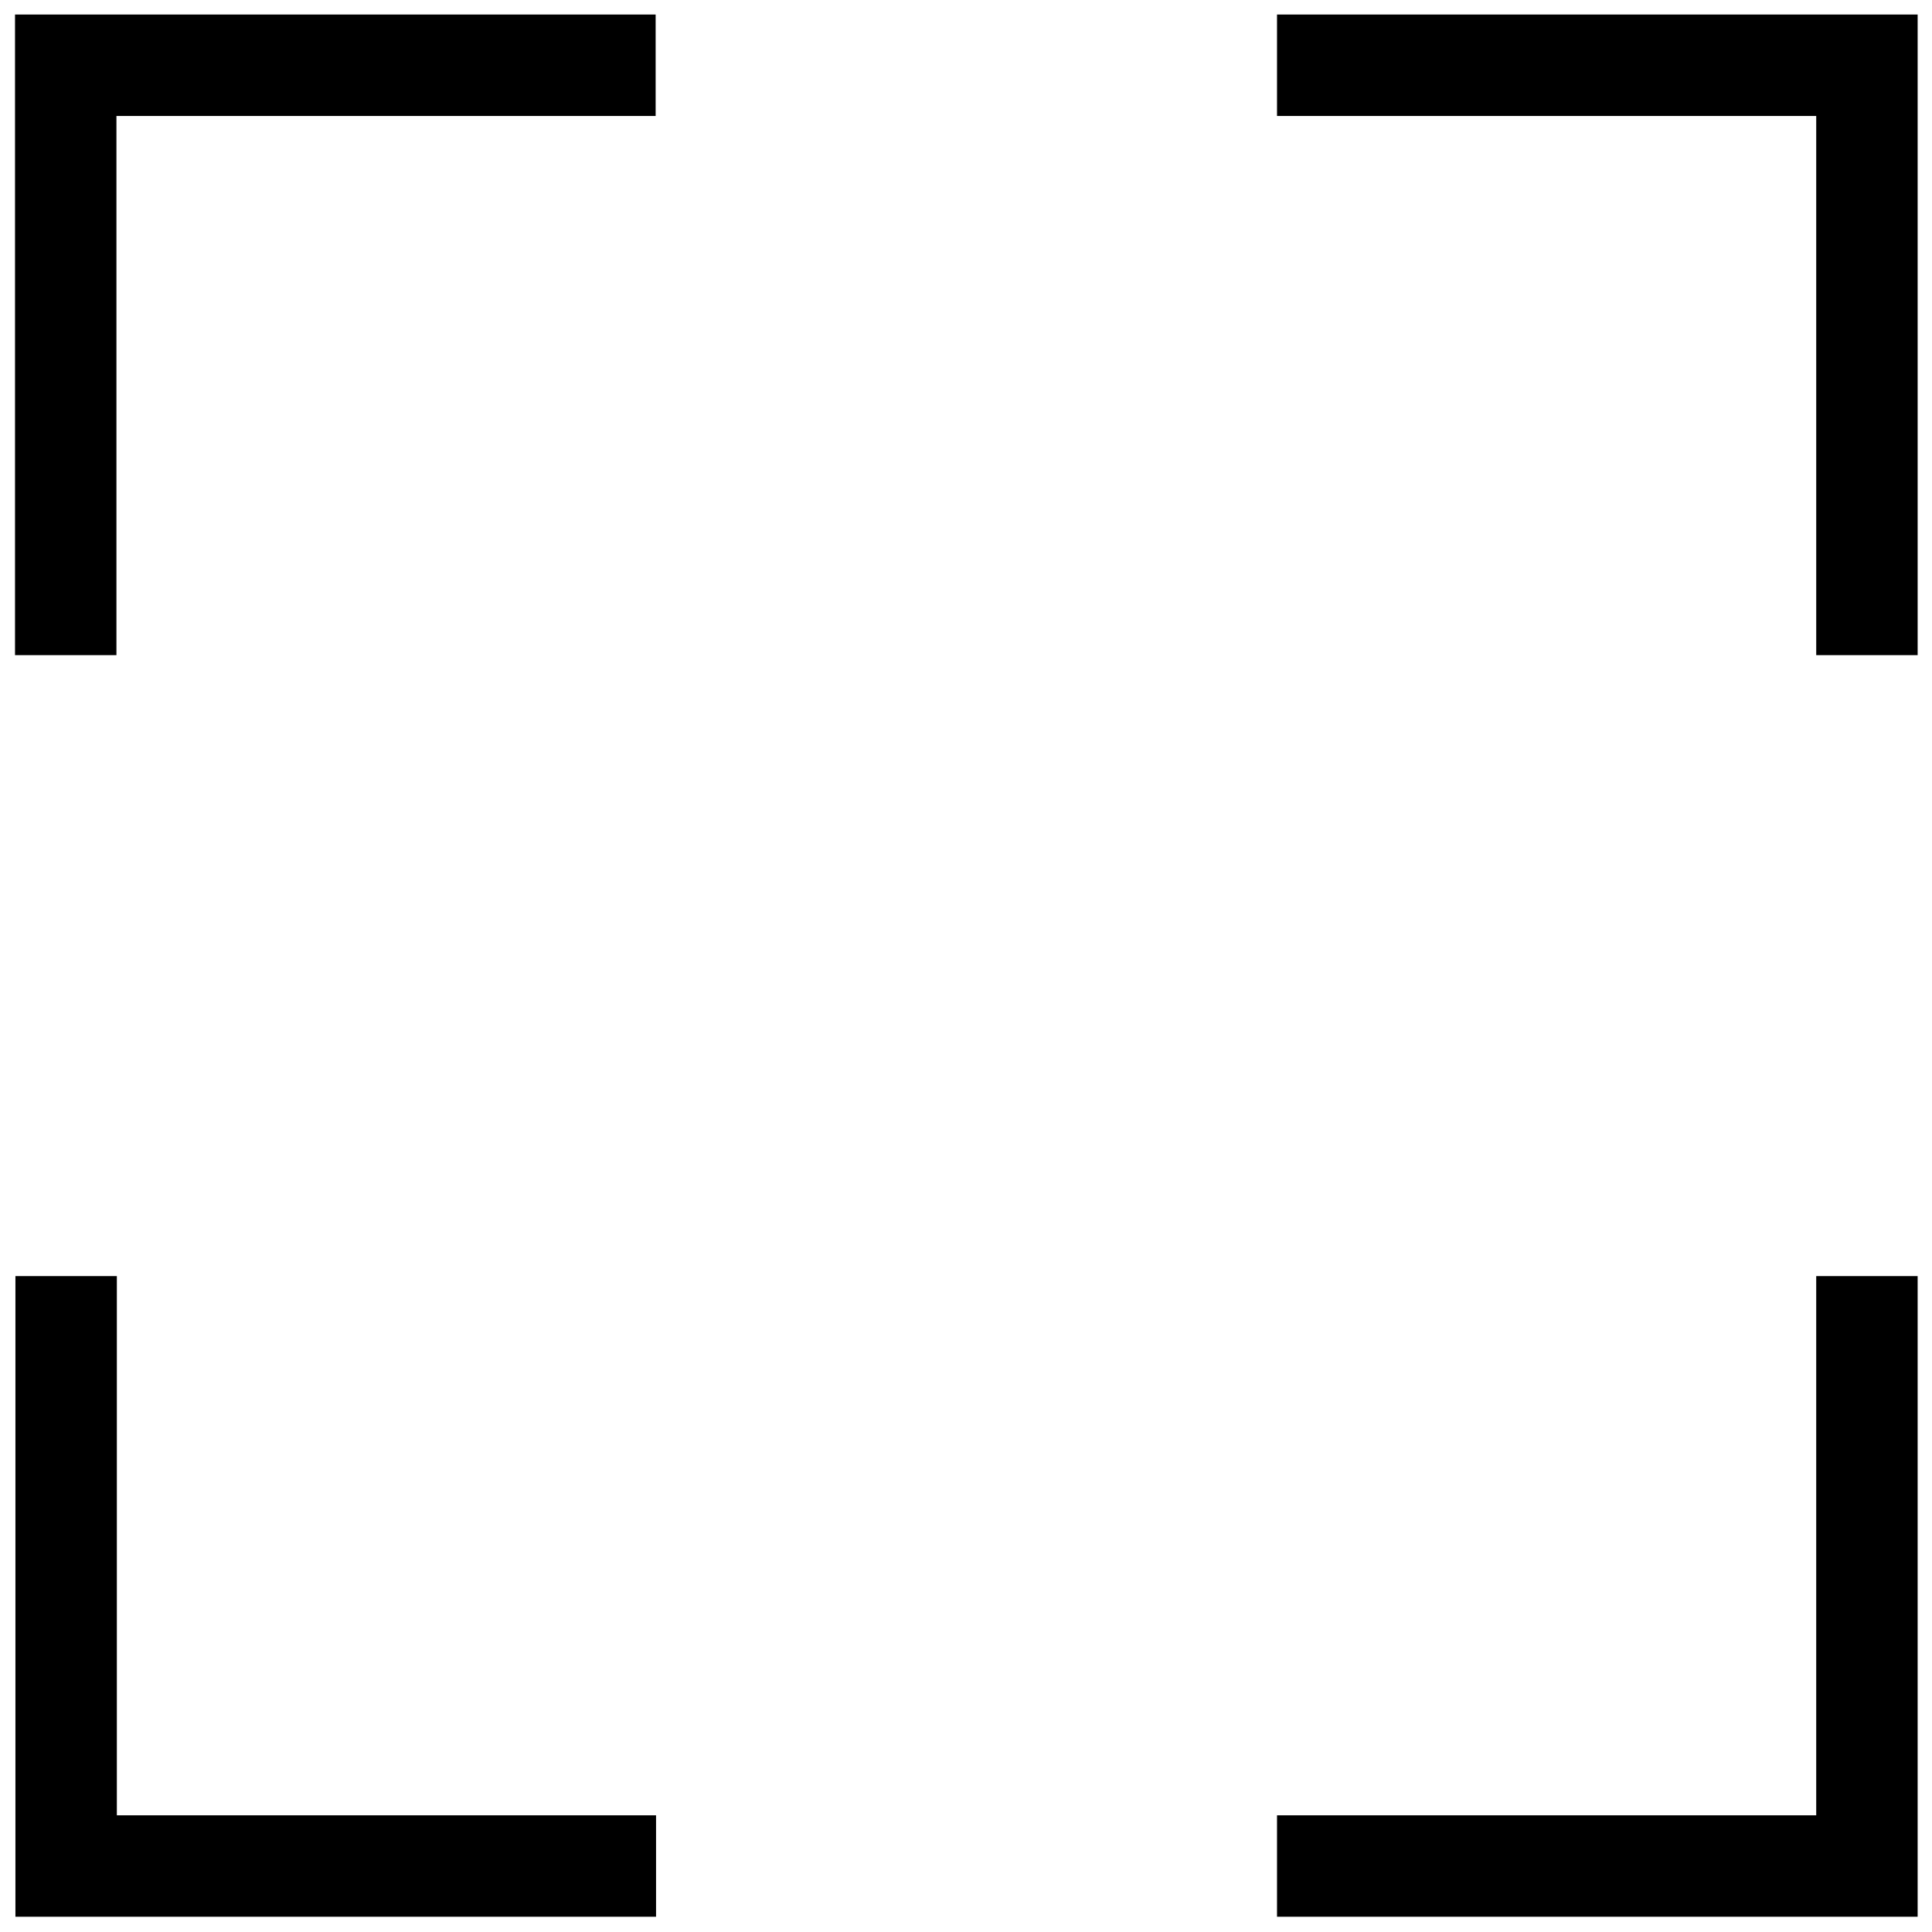
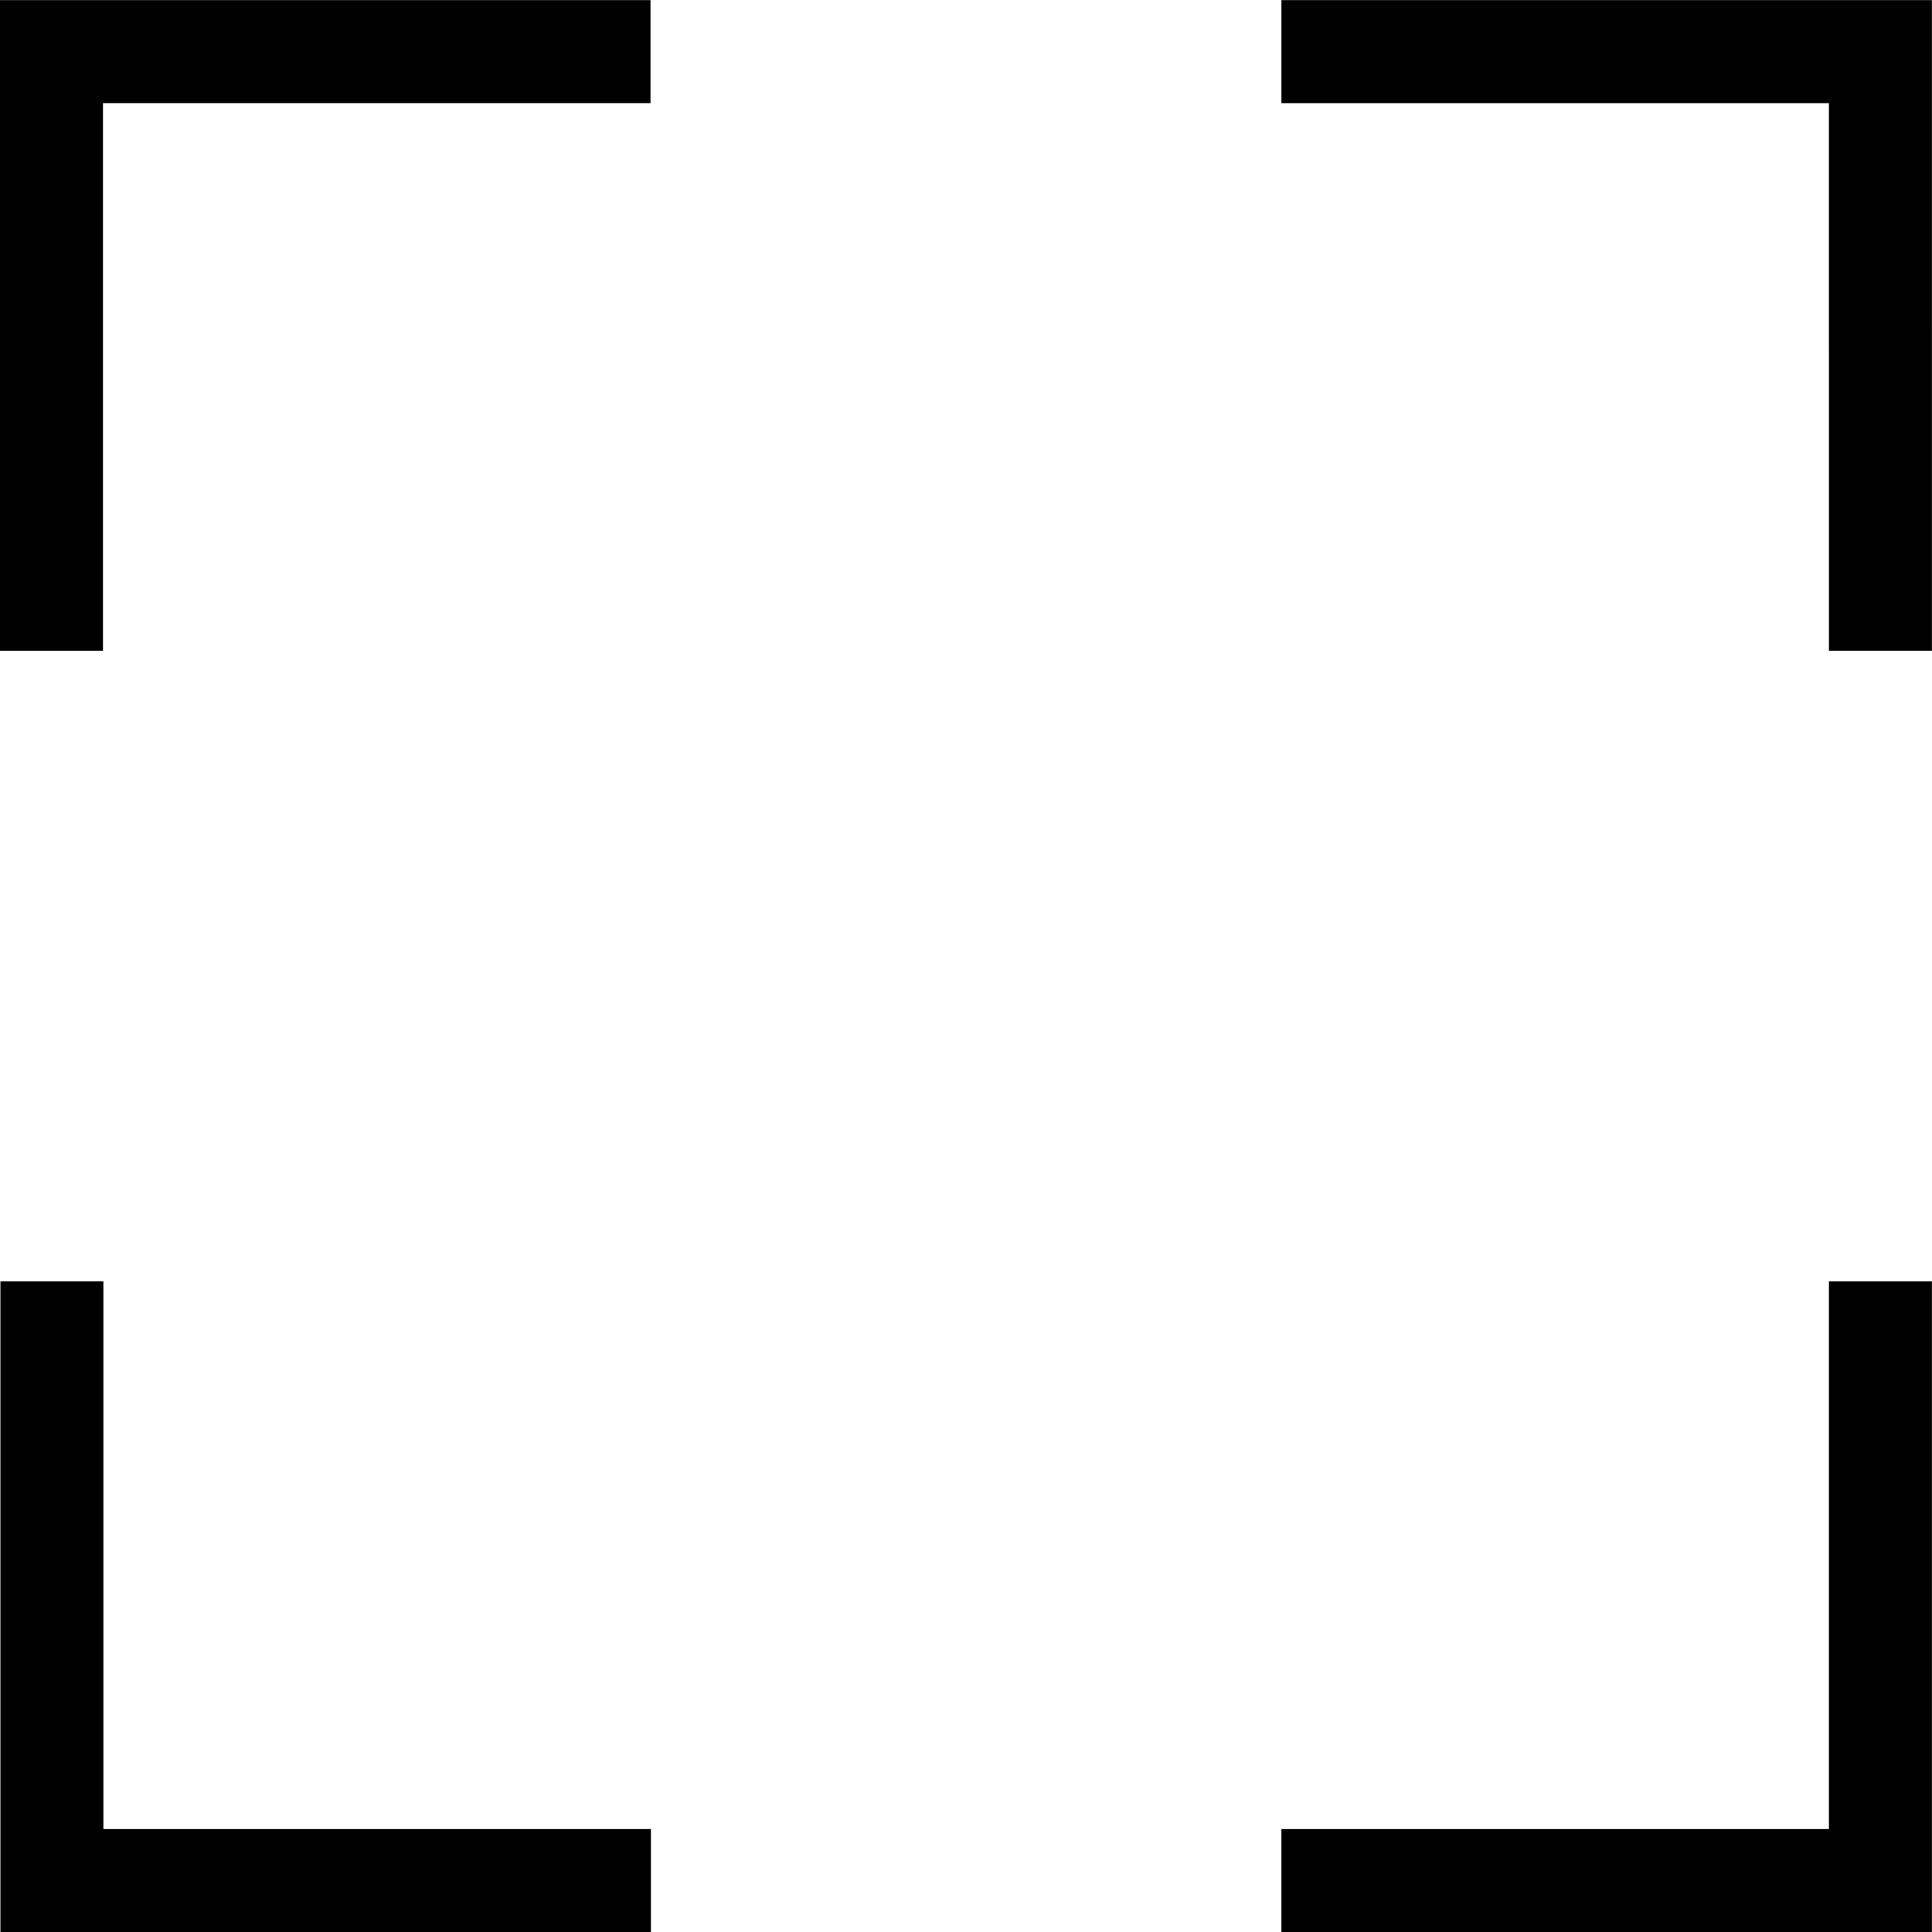
- <svg xmlns="http://www.w3.org/2000/svg" width="39" height="39" version="1.1" viewBox="0 0 10.319 10.319">
-   <g transform="matrix(.55277 0 0 .55277 -54.277 -56.211)" fill="none" stroke="currentColor" stroke-width=".98">
+ <svg xmlns="http://www.w3.org/2000/svg" width="55" height="55" version="1.1" viewBox="0 0 14.552 14.552">
+   <g transform="matrix(.79153 0 0 .79171 -77.836 -80.619)" fill="none" stroke="currentColor" stroke-width=".98">
    <path d="m98.826 108.02-5e-6 -5.7 5.7-1e-5" style="paint-order:markers fill stroke" />
    <path d="m104.53 119.72-5.7-1e-5 -1.4e-5 -5.7" style="paint-order:markers fill stroke" />
    <path d="m116.23 114.02-2e-5 5.7-5.7 3e-5" style="paint-order:markers fill stroke" />
    <path d="m110.53 102.32 5.7 4e-5 5e-5 5.7" style="paint-order:markers fill stroke" />
  </g>
</svg>
